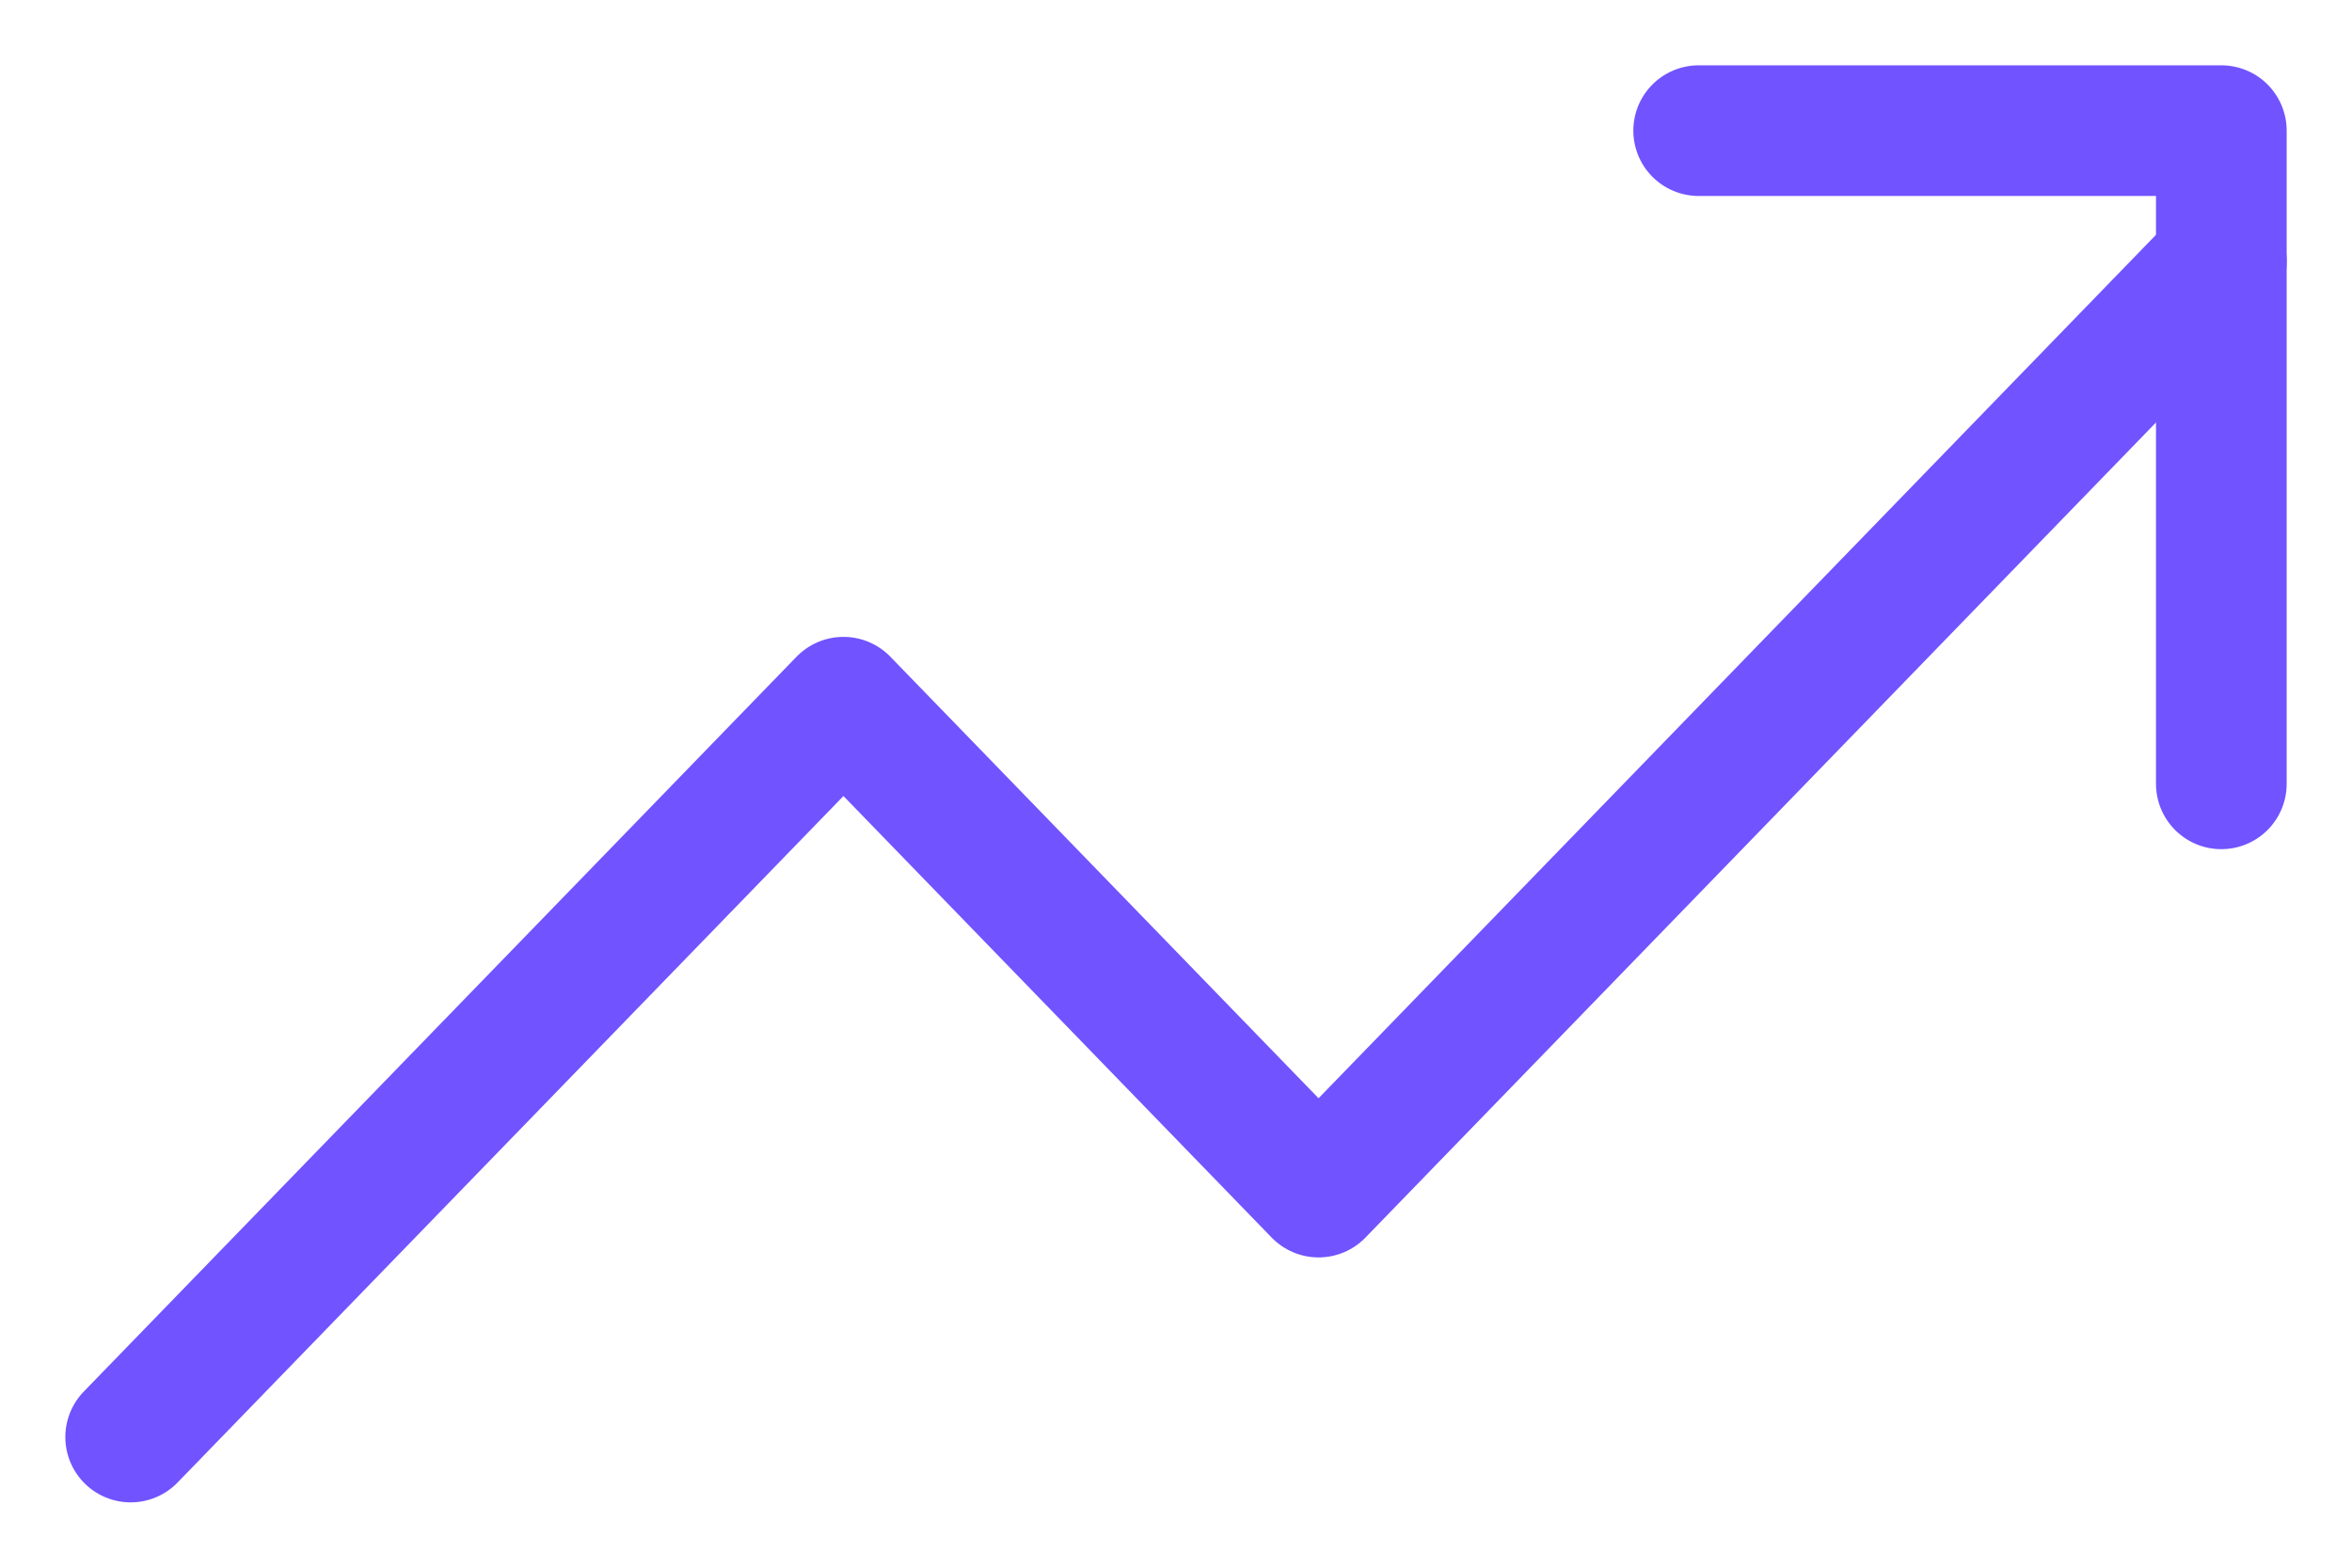
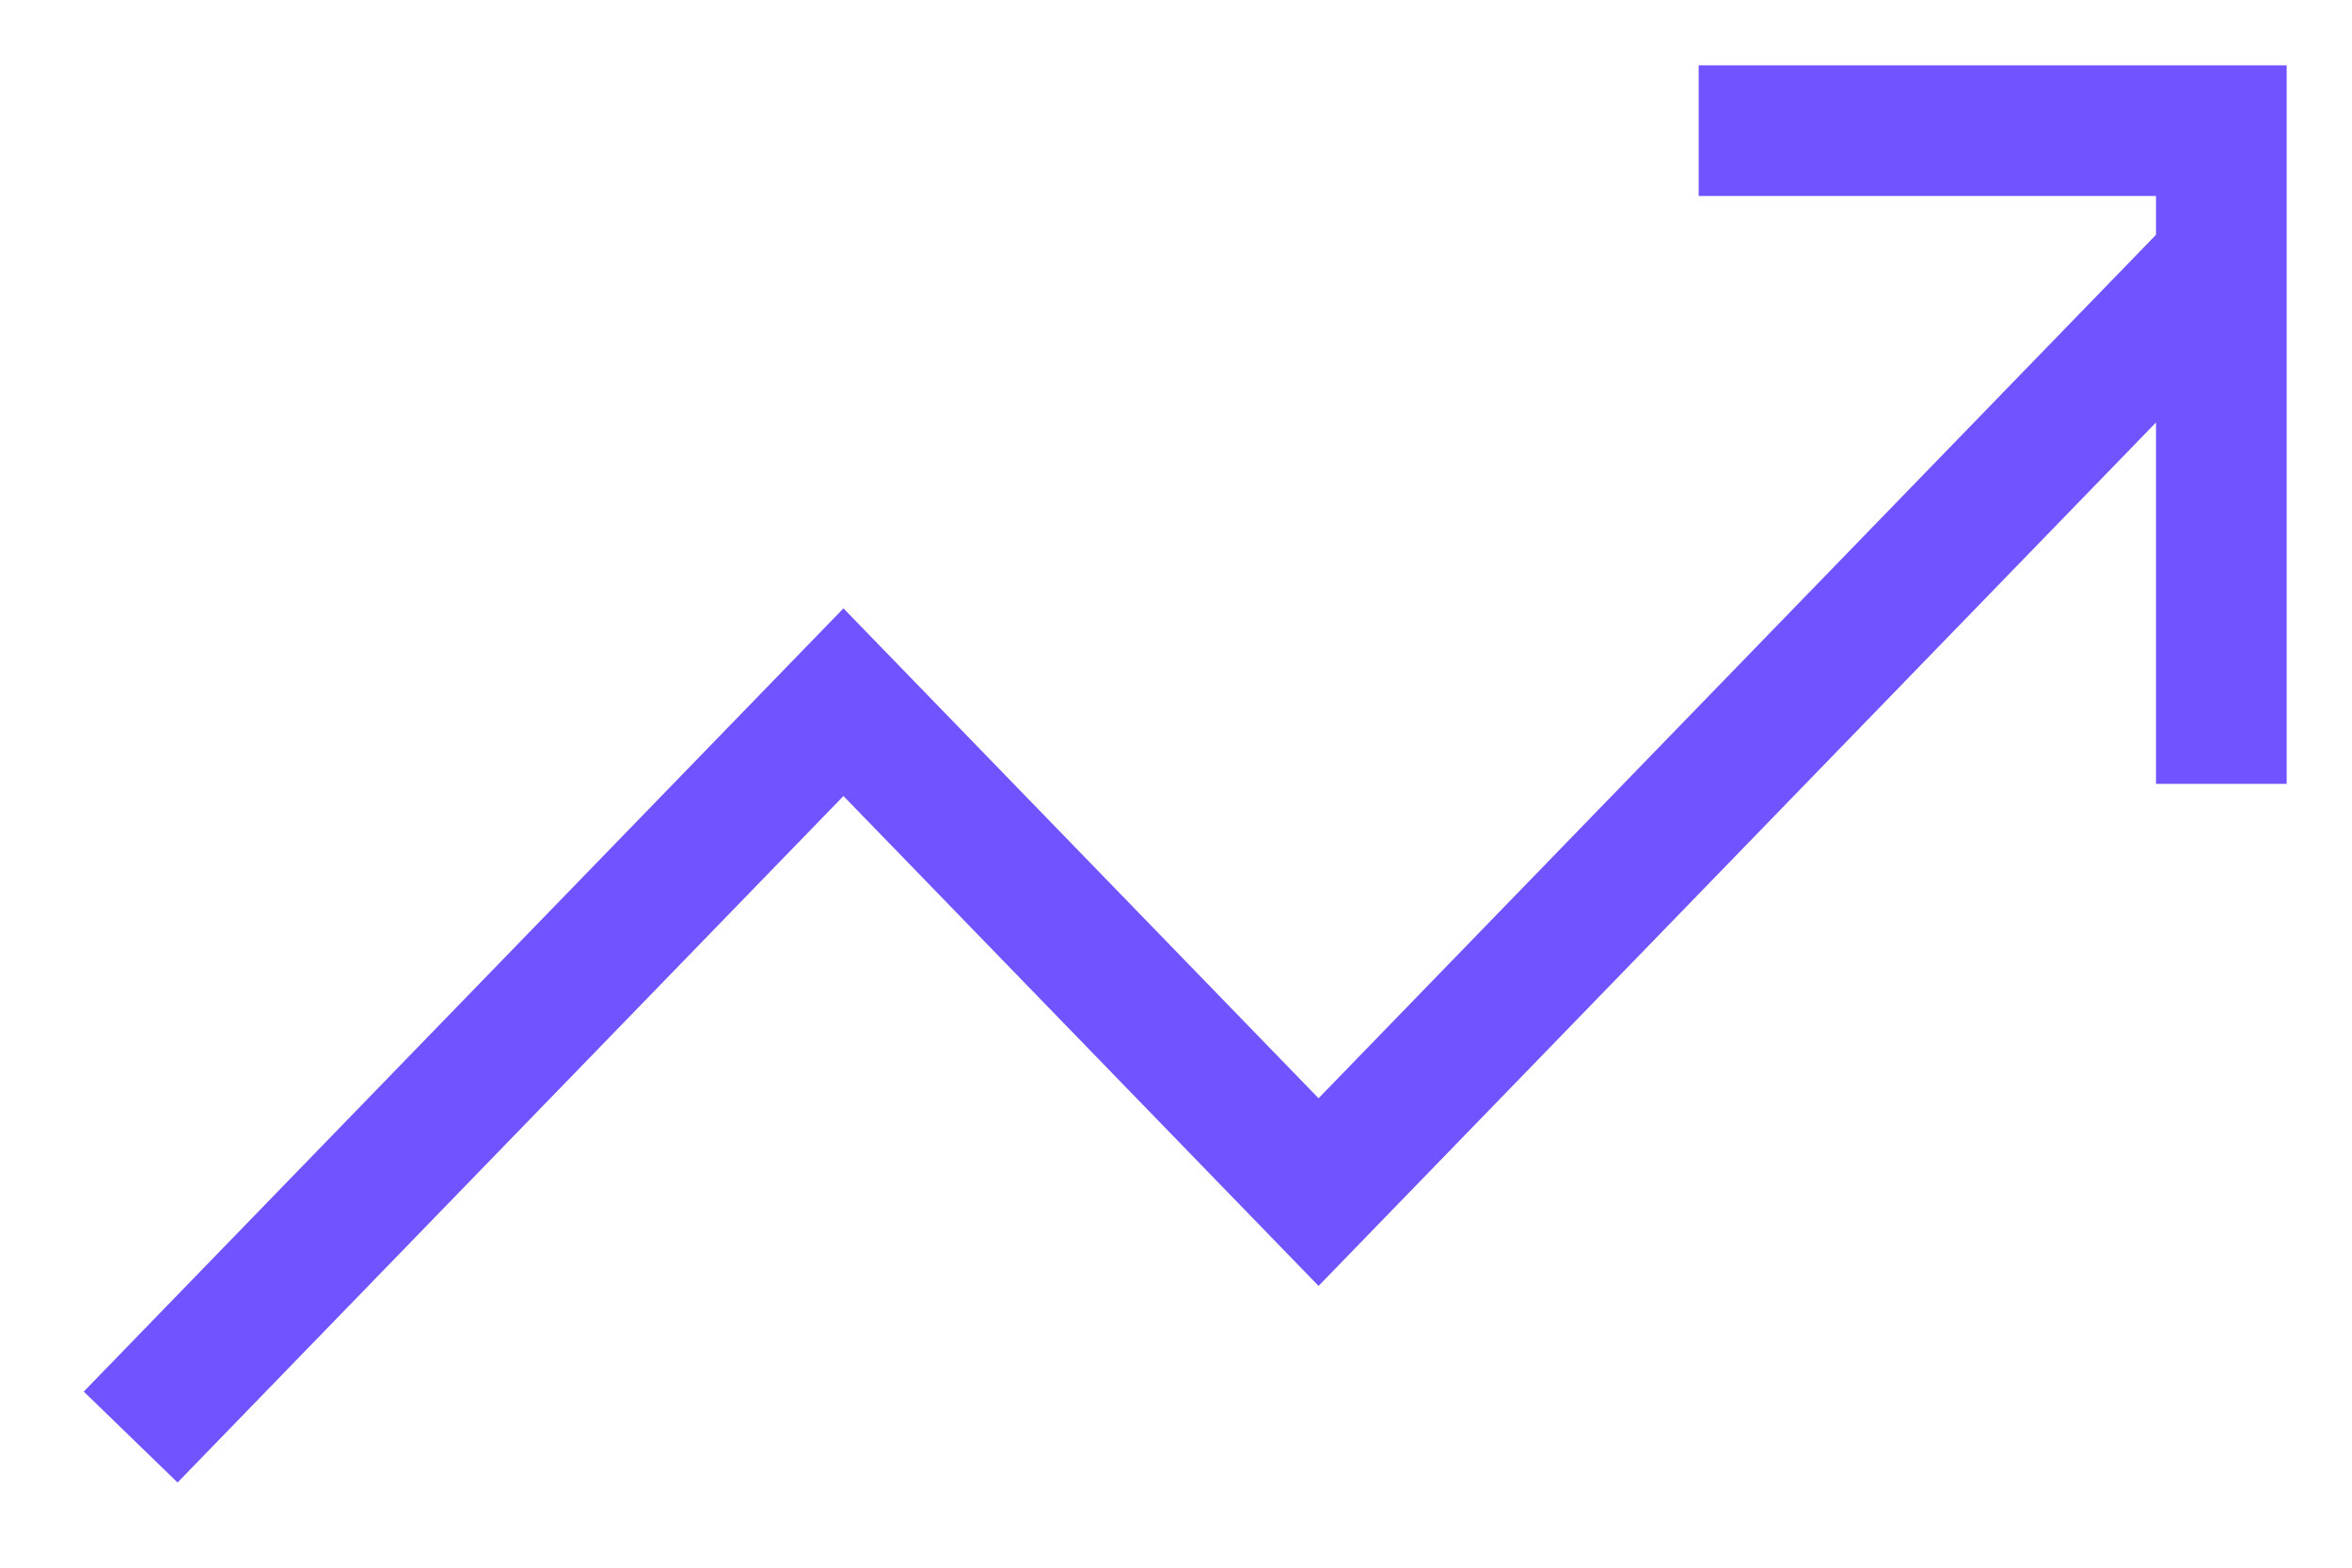
<svg xmlns="http://www.w3.org/2000/svg" width="18" height="12" viewBox="0 0 18 12" fill="none">
-   <path d="M17 2L10.091 9.125L6.455 5.375L1 11" stroke="#7153FF" stroke-linecap="round" stroke-linejoin="round" />
-   <path d="M13 1H17V6" stroke="#7153FF" stroke-linecap="round" stroke-linejoin="round" />
+   <path d="M17 2L10.091 9.125L6.455 5.375L1 11" stroke="#7153FF" strokeLinecap="round" strokeLinejoin="round" />
+   <path d="M13 1H17V6" stroke="#7153FF" strokeLinecap="round" strokeLinejoin="round" />
</svg>
